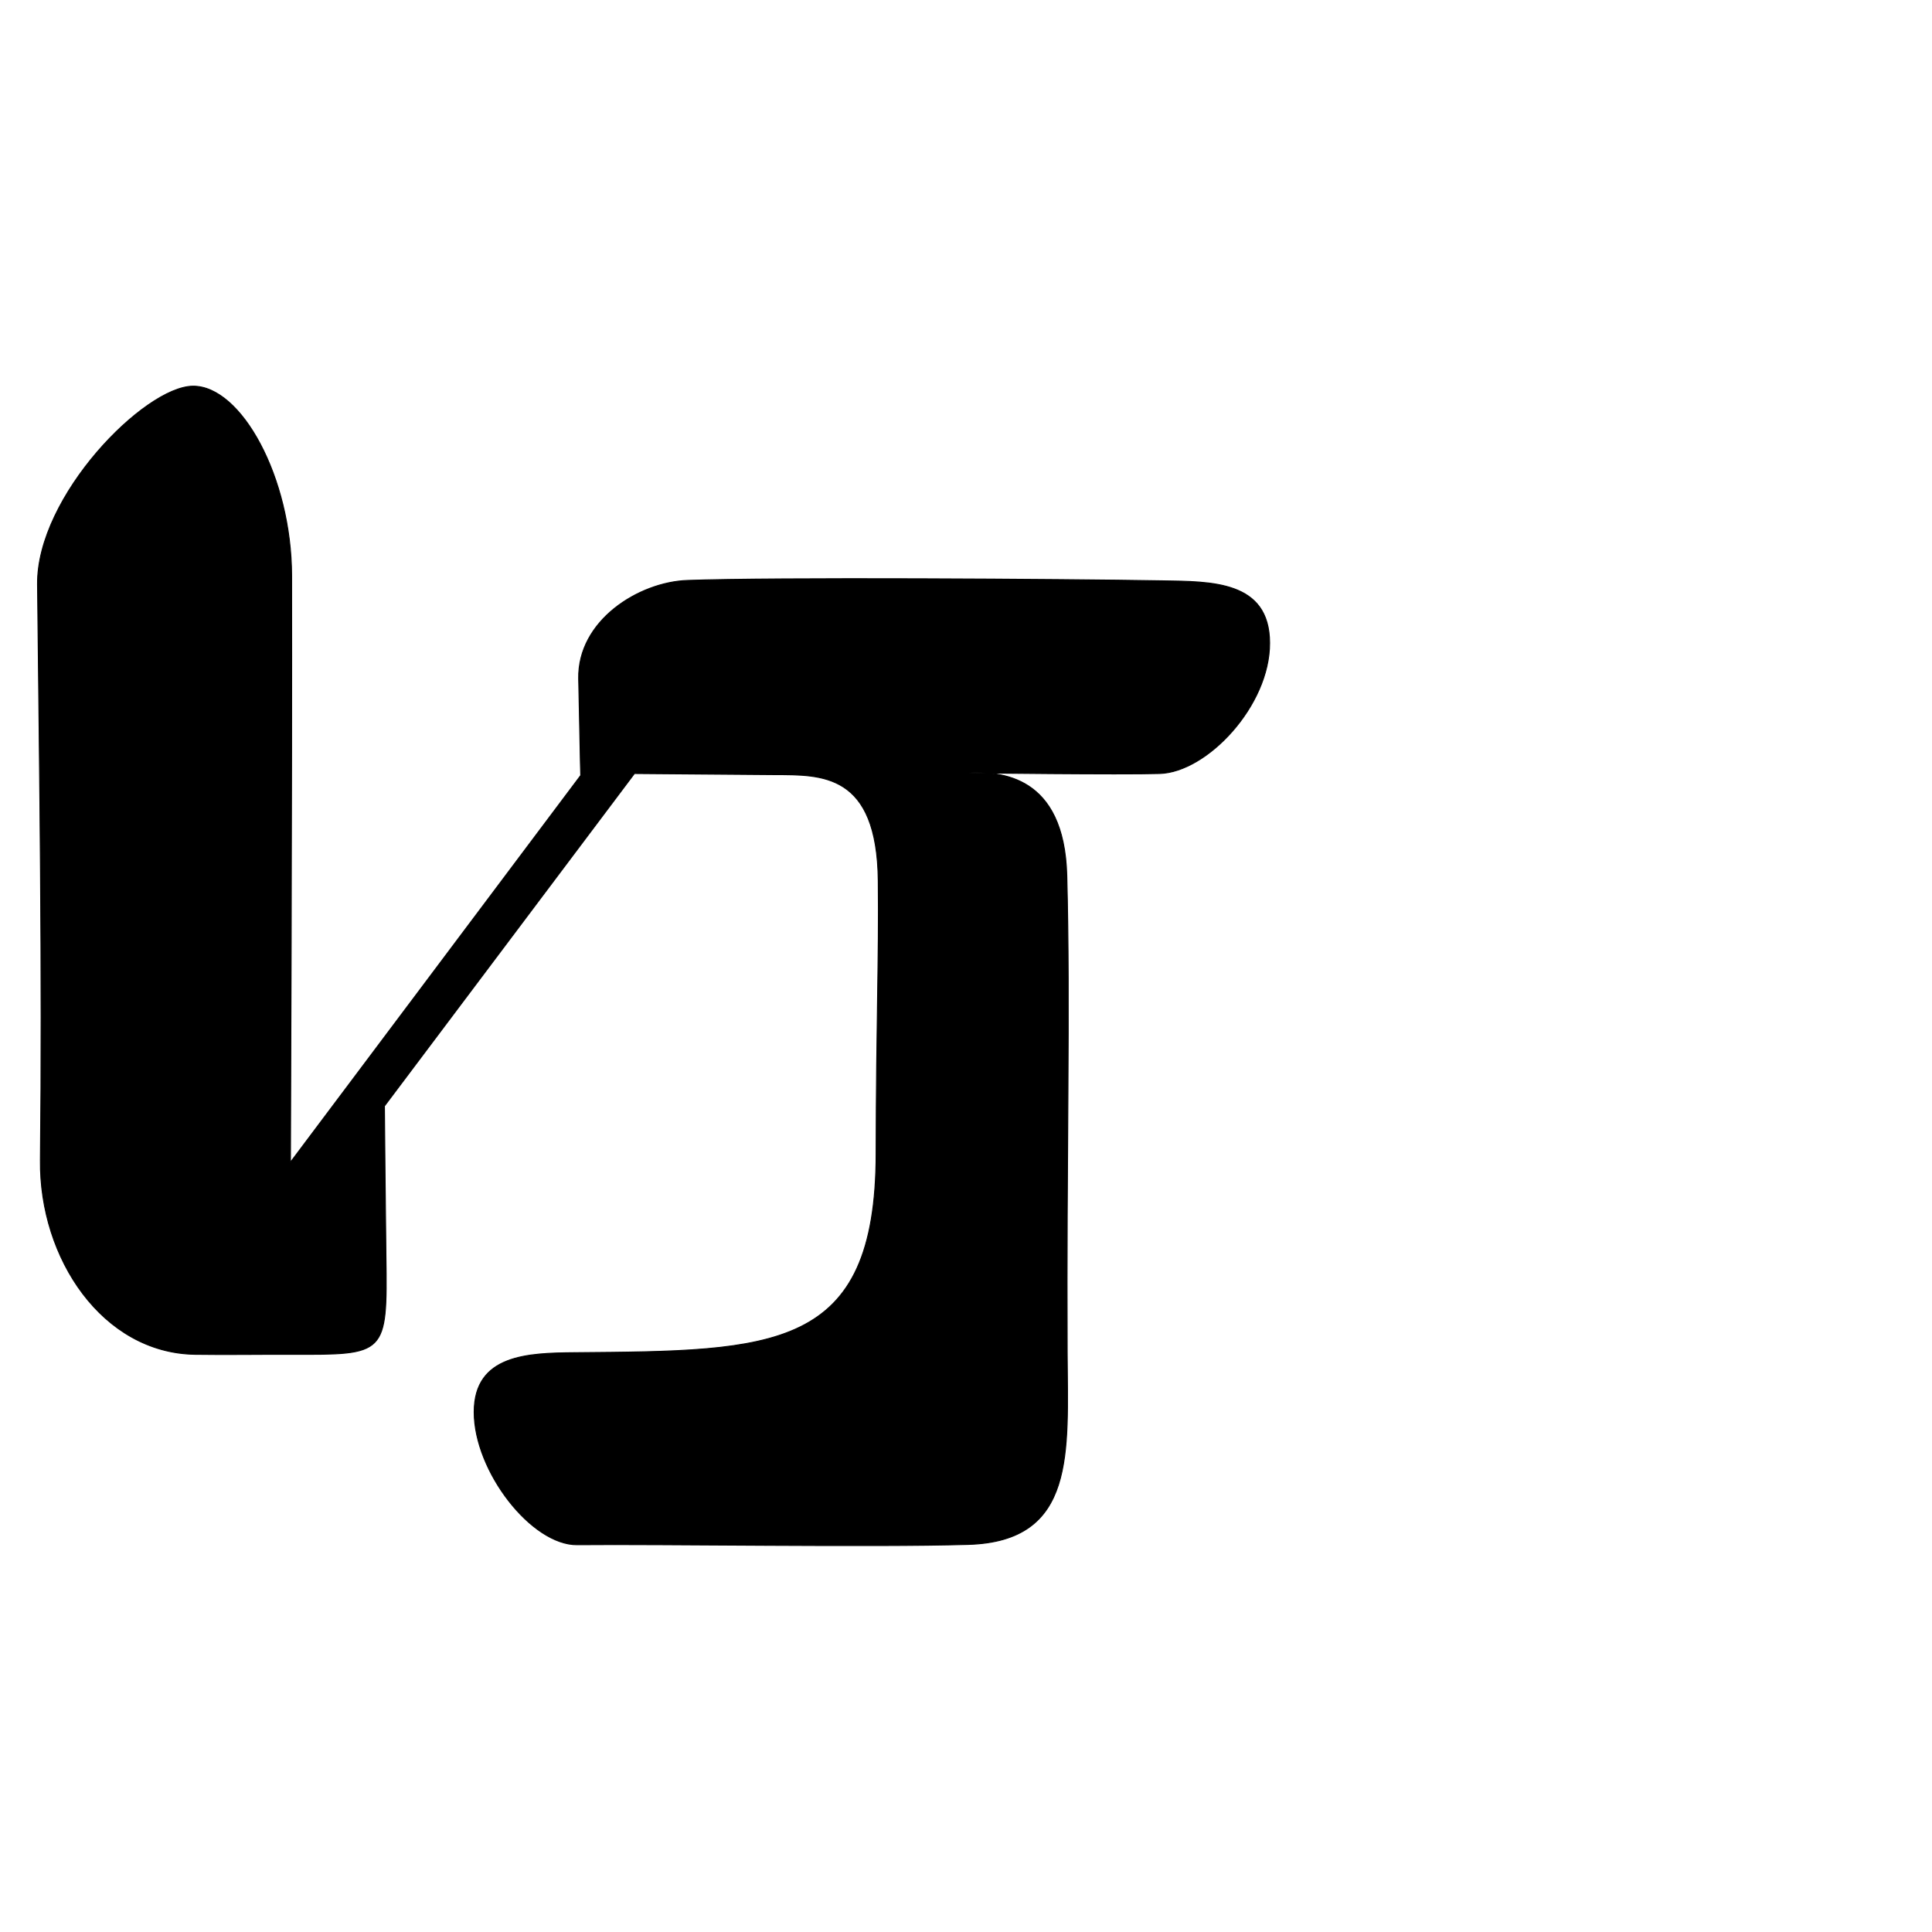
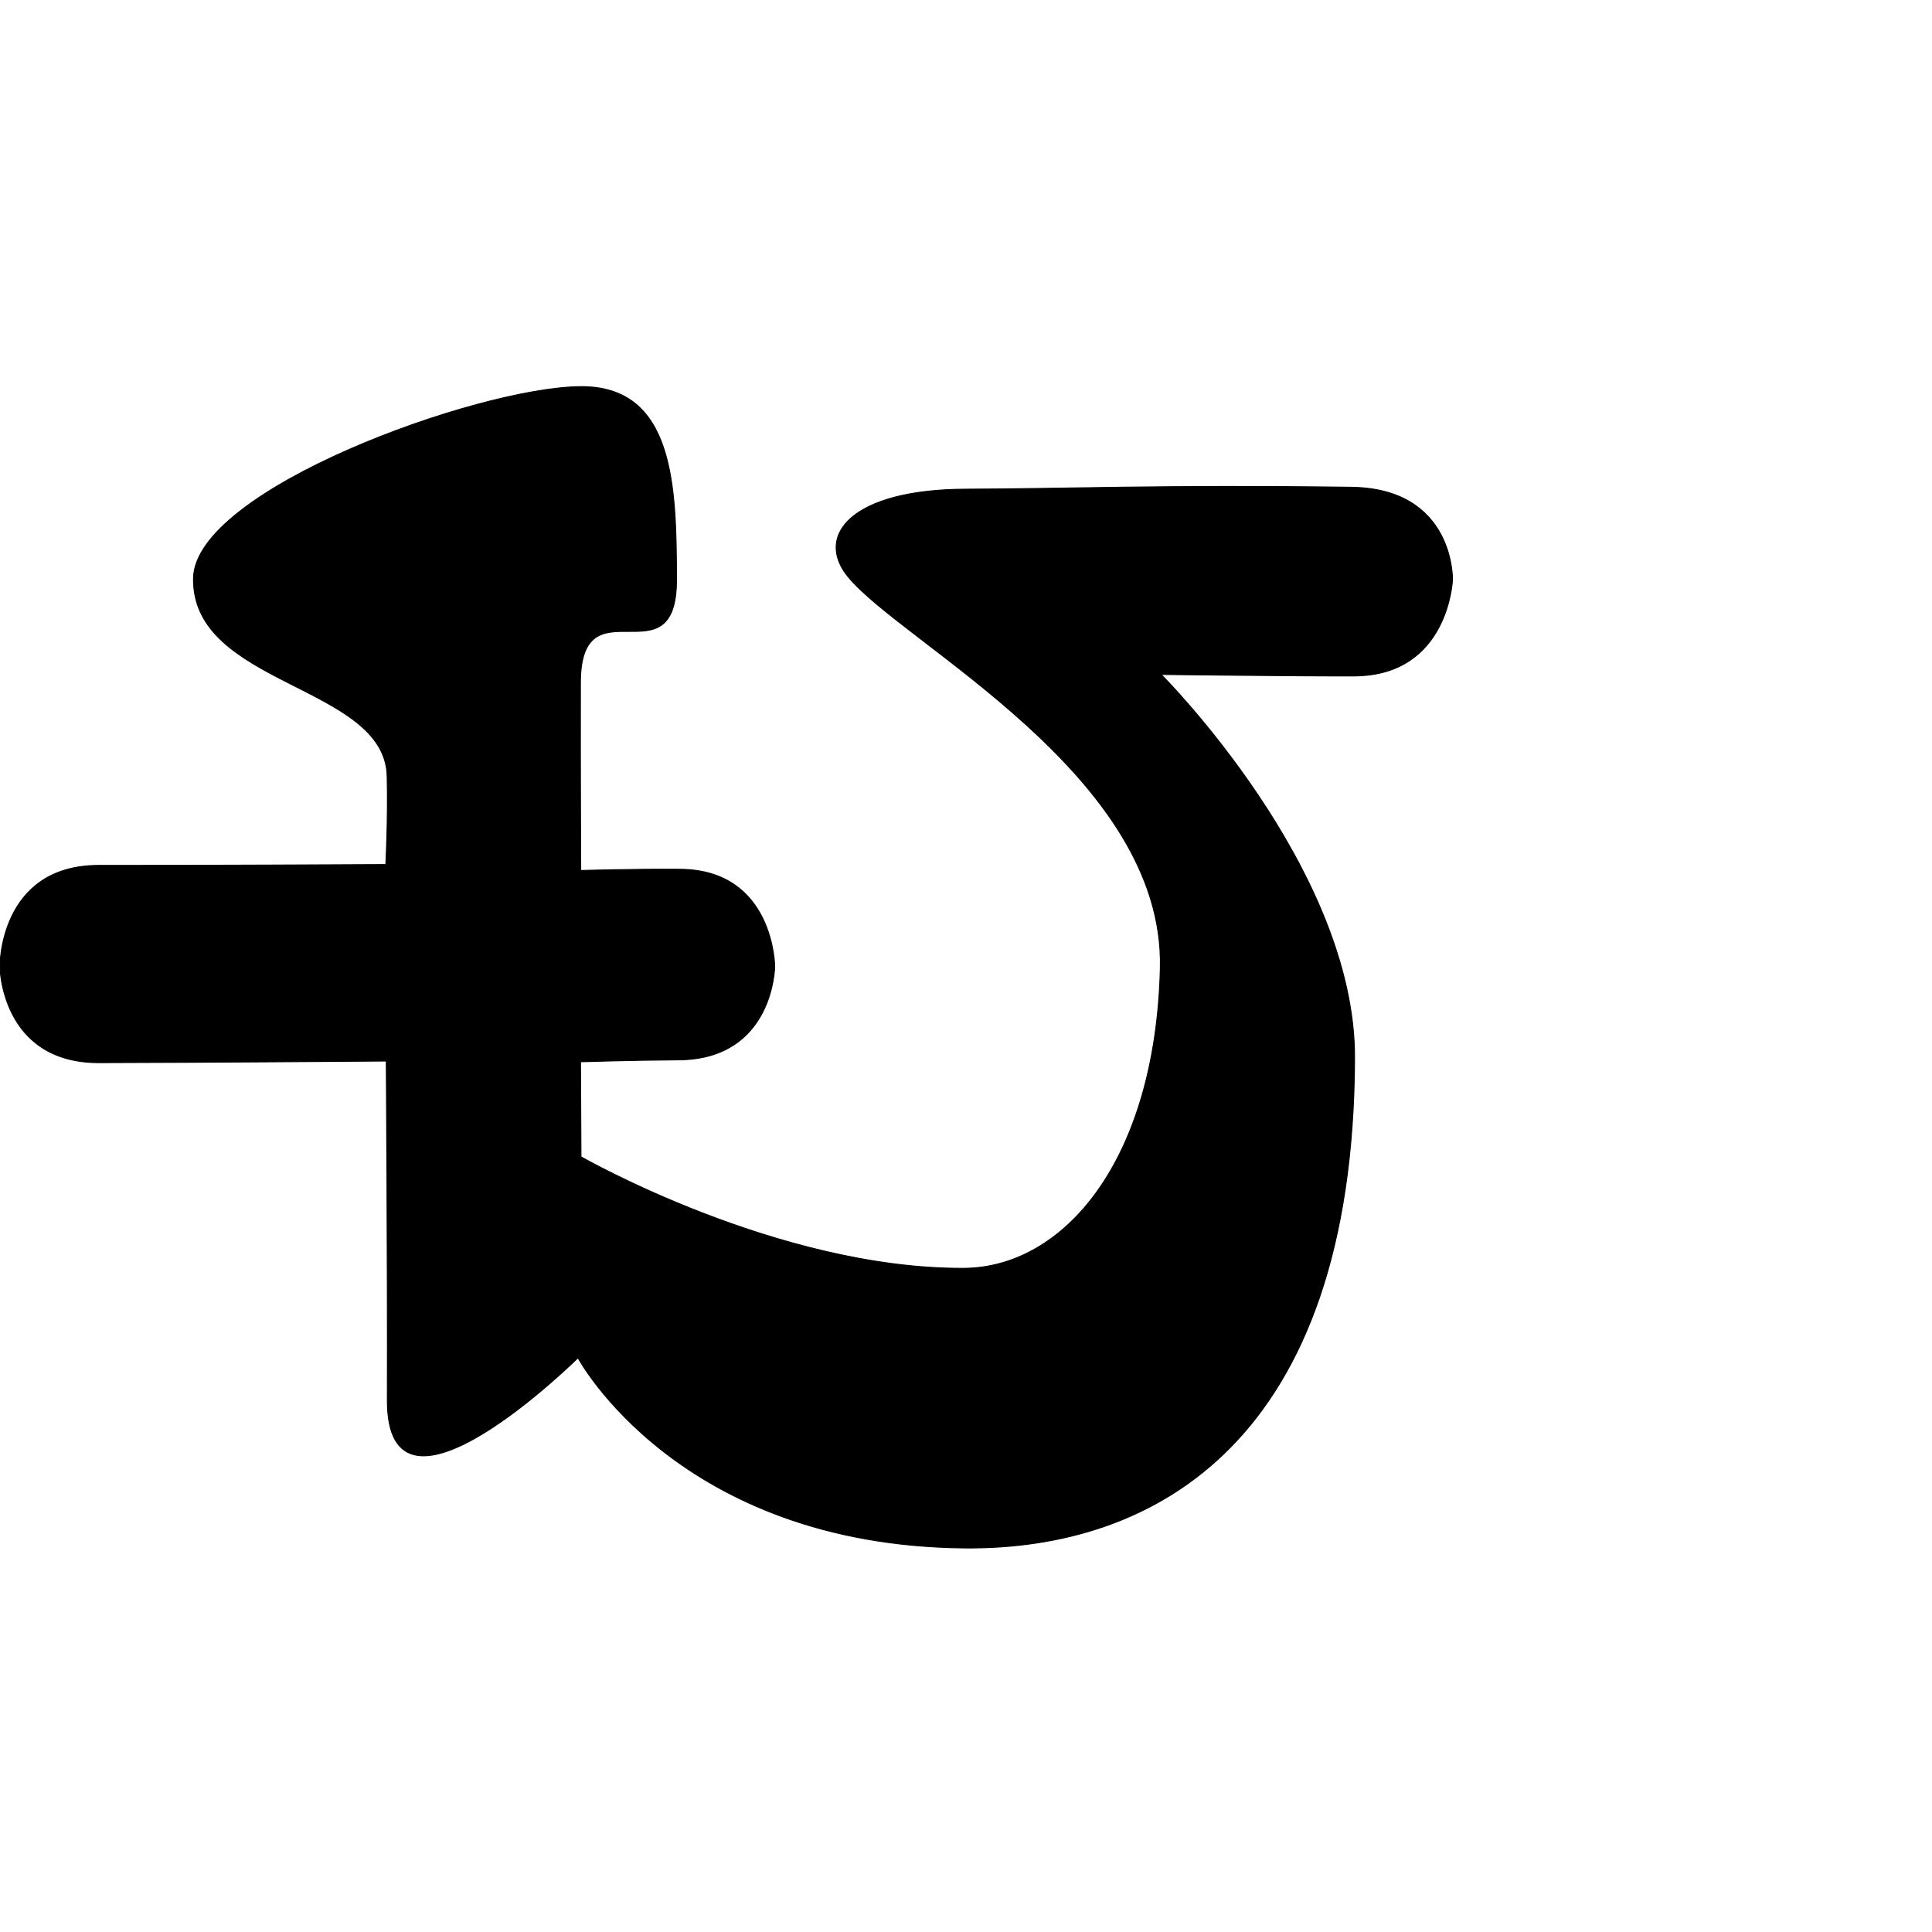
<svg xmlns="http://www.w3.org/2000/svg" width="100%" height="100%" viewBox="0 0 2048 2048" version="1.1" xml:space="preserve" style="fill-rule:evenodd;clip-rule:evenodd;stroke-linecap:round;stroke-linejoin:round;stroke-miterlimit:1.5;">
  <g id="レイヤー5">
-     <path d="M309.121,610.225C308.913,506.097 255.647,408.957 204.514,409.373C153.382,409.789 38.81,525.976 39.783,619.482C41.906,823.485 45.057,1028.16 42.82,1229.92C41.663,1334.37 109.099,1434.16 206.711,1435.64C240.689,1436.15 274.676,1435.54 308.659,1435.65C409.148,1435.97 410.629,1436.6 409.131,1331.77C408.558,1291.69 407.52,1172.46 407.52,1172.46L672.538,819.967L821.028,821.15C871.034,821.386 929.798,818.88 930.986,933.604C931.863,1018.29 928.918,1083.1 928.722,1223.07C928.428,1433.16 820.661,1432.05 609.43,1433.89C560.146,1434.32 502.599,1435.75 502.638,1496.89C502.678,1559.77 563.574,1637.96 611.944,1637.49C702.641,1636.59 924.2,1640.18 1026.43,1637.17C1141.1,1633.79 1131.74,1539.67 1131.26,1433.96C1130.31,1227.87 1134.54,1067.16 1130.86,928.133C1128.03,821.412 1060.38,817.912 1026.66,819.248C1026.66,819.248 1189.56,821.216 1229.42,819.957C1279.53,818.374 1345.99,748.004 1345.85,681.586C1345.7,615.353 1283.81,616.573 1231.94,615.681C1126.79,613.872 819.823,611.884 728.573,615.275C676.856,617.196 612.234,657.977 613.414,719.407C615.358,820.589 615.603,821.96 615.603,821.96L307.885,1232.01C307.885,1232.01 309.533,816.473 309.121,610.225Z" style="stroke:black;stroke-width:1px;" />
+     <path d="M1539.7,614.543C1539.7,614.543 1542,517.985 1432.5,516.522C1231.58,513.838 1127.01,518.278 1024.27,518.555C902.392,518.883 863.467,567.757 898.884,611.21C956.42,681.802 1234.83,821.463 1230.01,1026.11C1225.2,1230.34 1127.9,1344.01 1021.55,1344.48C823.704,1345.36 615.867,1226.28 615.867,1226.28L615.359,1125.52C615.359,1125.52 672.003,1123.76 719.266,1123.48C820.175,1122.87 821.23,1024.53 821.23,1024.53C821.23,1024.53 820.581,922.306 721.079,921.477C670.852,921.059 615.595,922.783 615.595,922.783C615.595,922.783 615.075,817.887 615.266,723.466C615.487,614.413 717.277,724.438 717.109,614.528C716.958,515.143 714.698,408.9 615.034,409.857C505.842,410.904 206.571,519.091 205.124,613.014C203.368,726.993 408.15,725.61 410.414,822.766C411.495,869.174 408.996,916.451 408.996,916.451C408.996,916.451 203.277,917.553 105.208,917.351C-1.285,917.13 -0.026,1024.78 -0.026,1024.78C-0.026,1024.78 0.905,1126.63 105.035,1126.46C203.344,1126.31 409.476,1124.74 409.476,1124.74C409.476,1124.74 411.001,1334.92 410.613,1484.14C410.209,1639.55 612.688,1439.31 612.688,1439.31C612.688,1439.31 718.657,1638.04 1022.58,1640.89C1224.09,1642.78 1434.45,1527.78 1435.89,1121.76C1436.61,920.358 1230.82,714.964 1230.82,714.964C1230.82,714.964 1380.4,716.785 1435.75,716.502C1535.69,715.99 1539.7,614.543 1539.7,614.543Z" style="stroke:black;stroke-width:1px;" />
  </g>
</svg>
